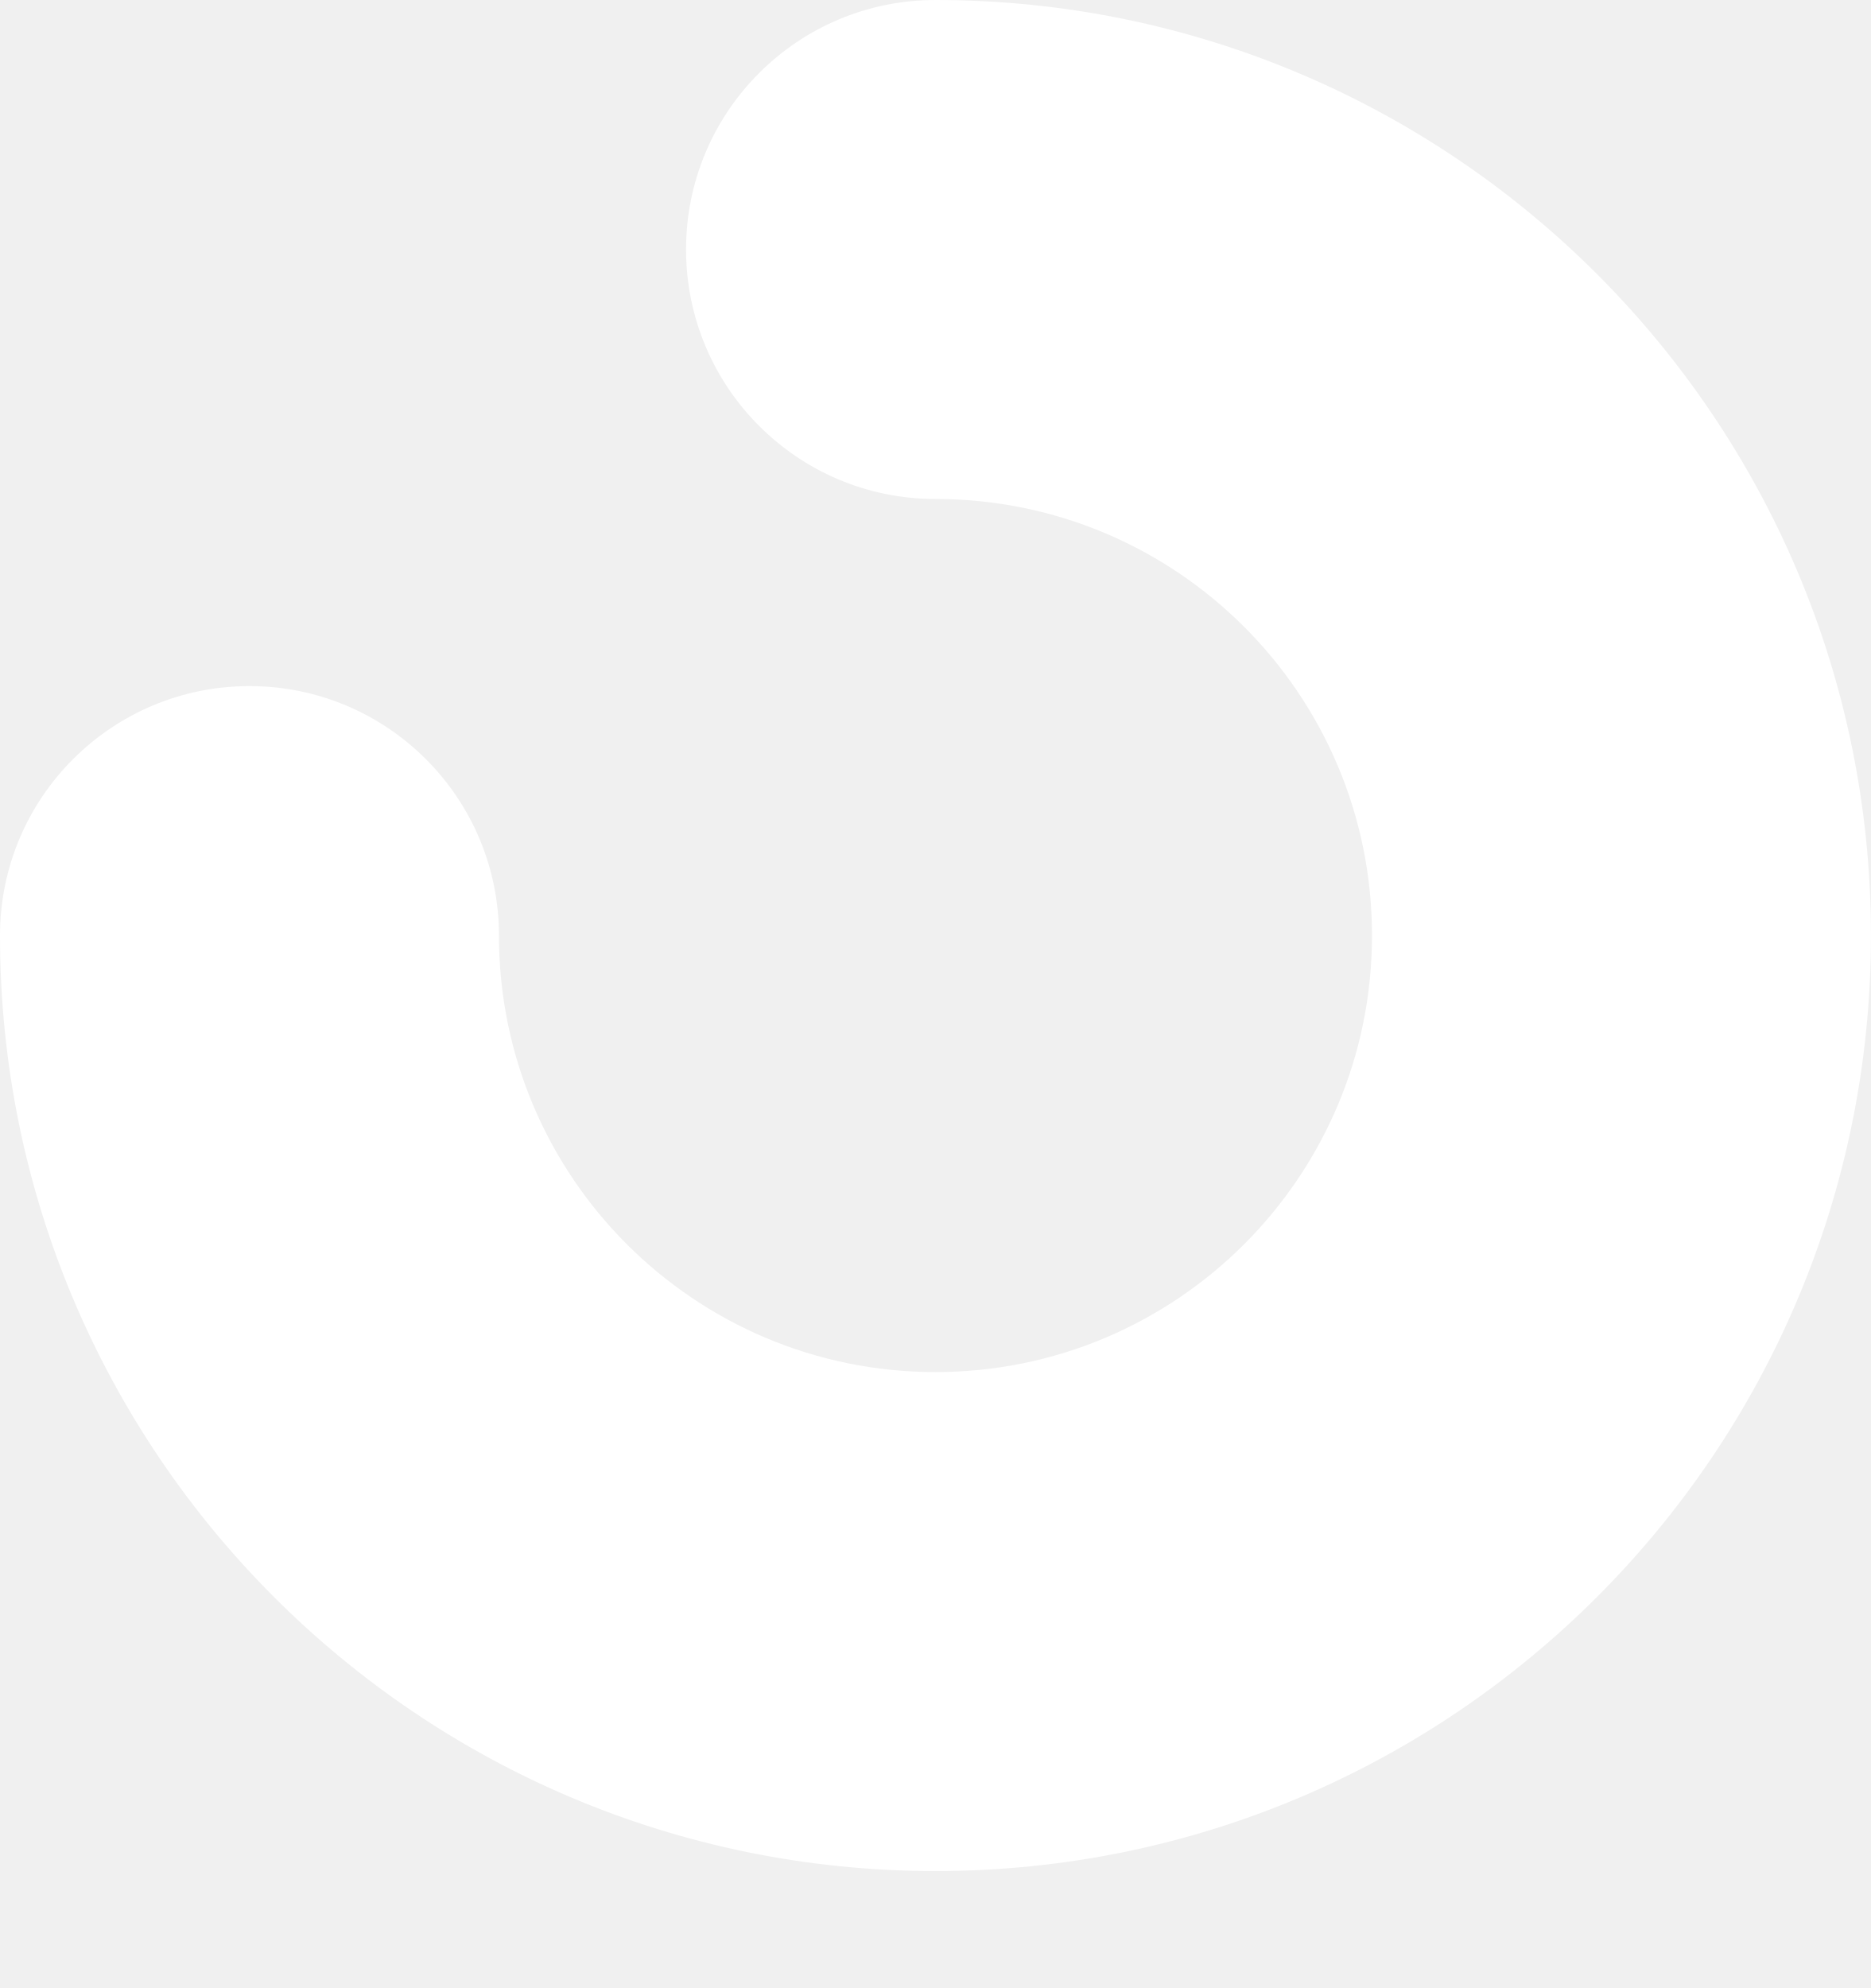
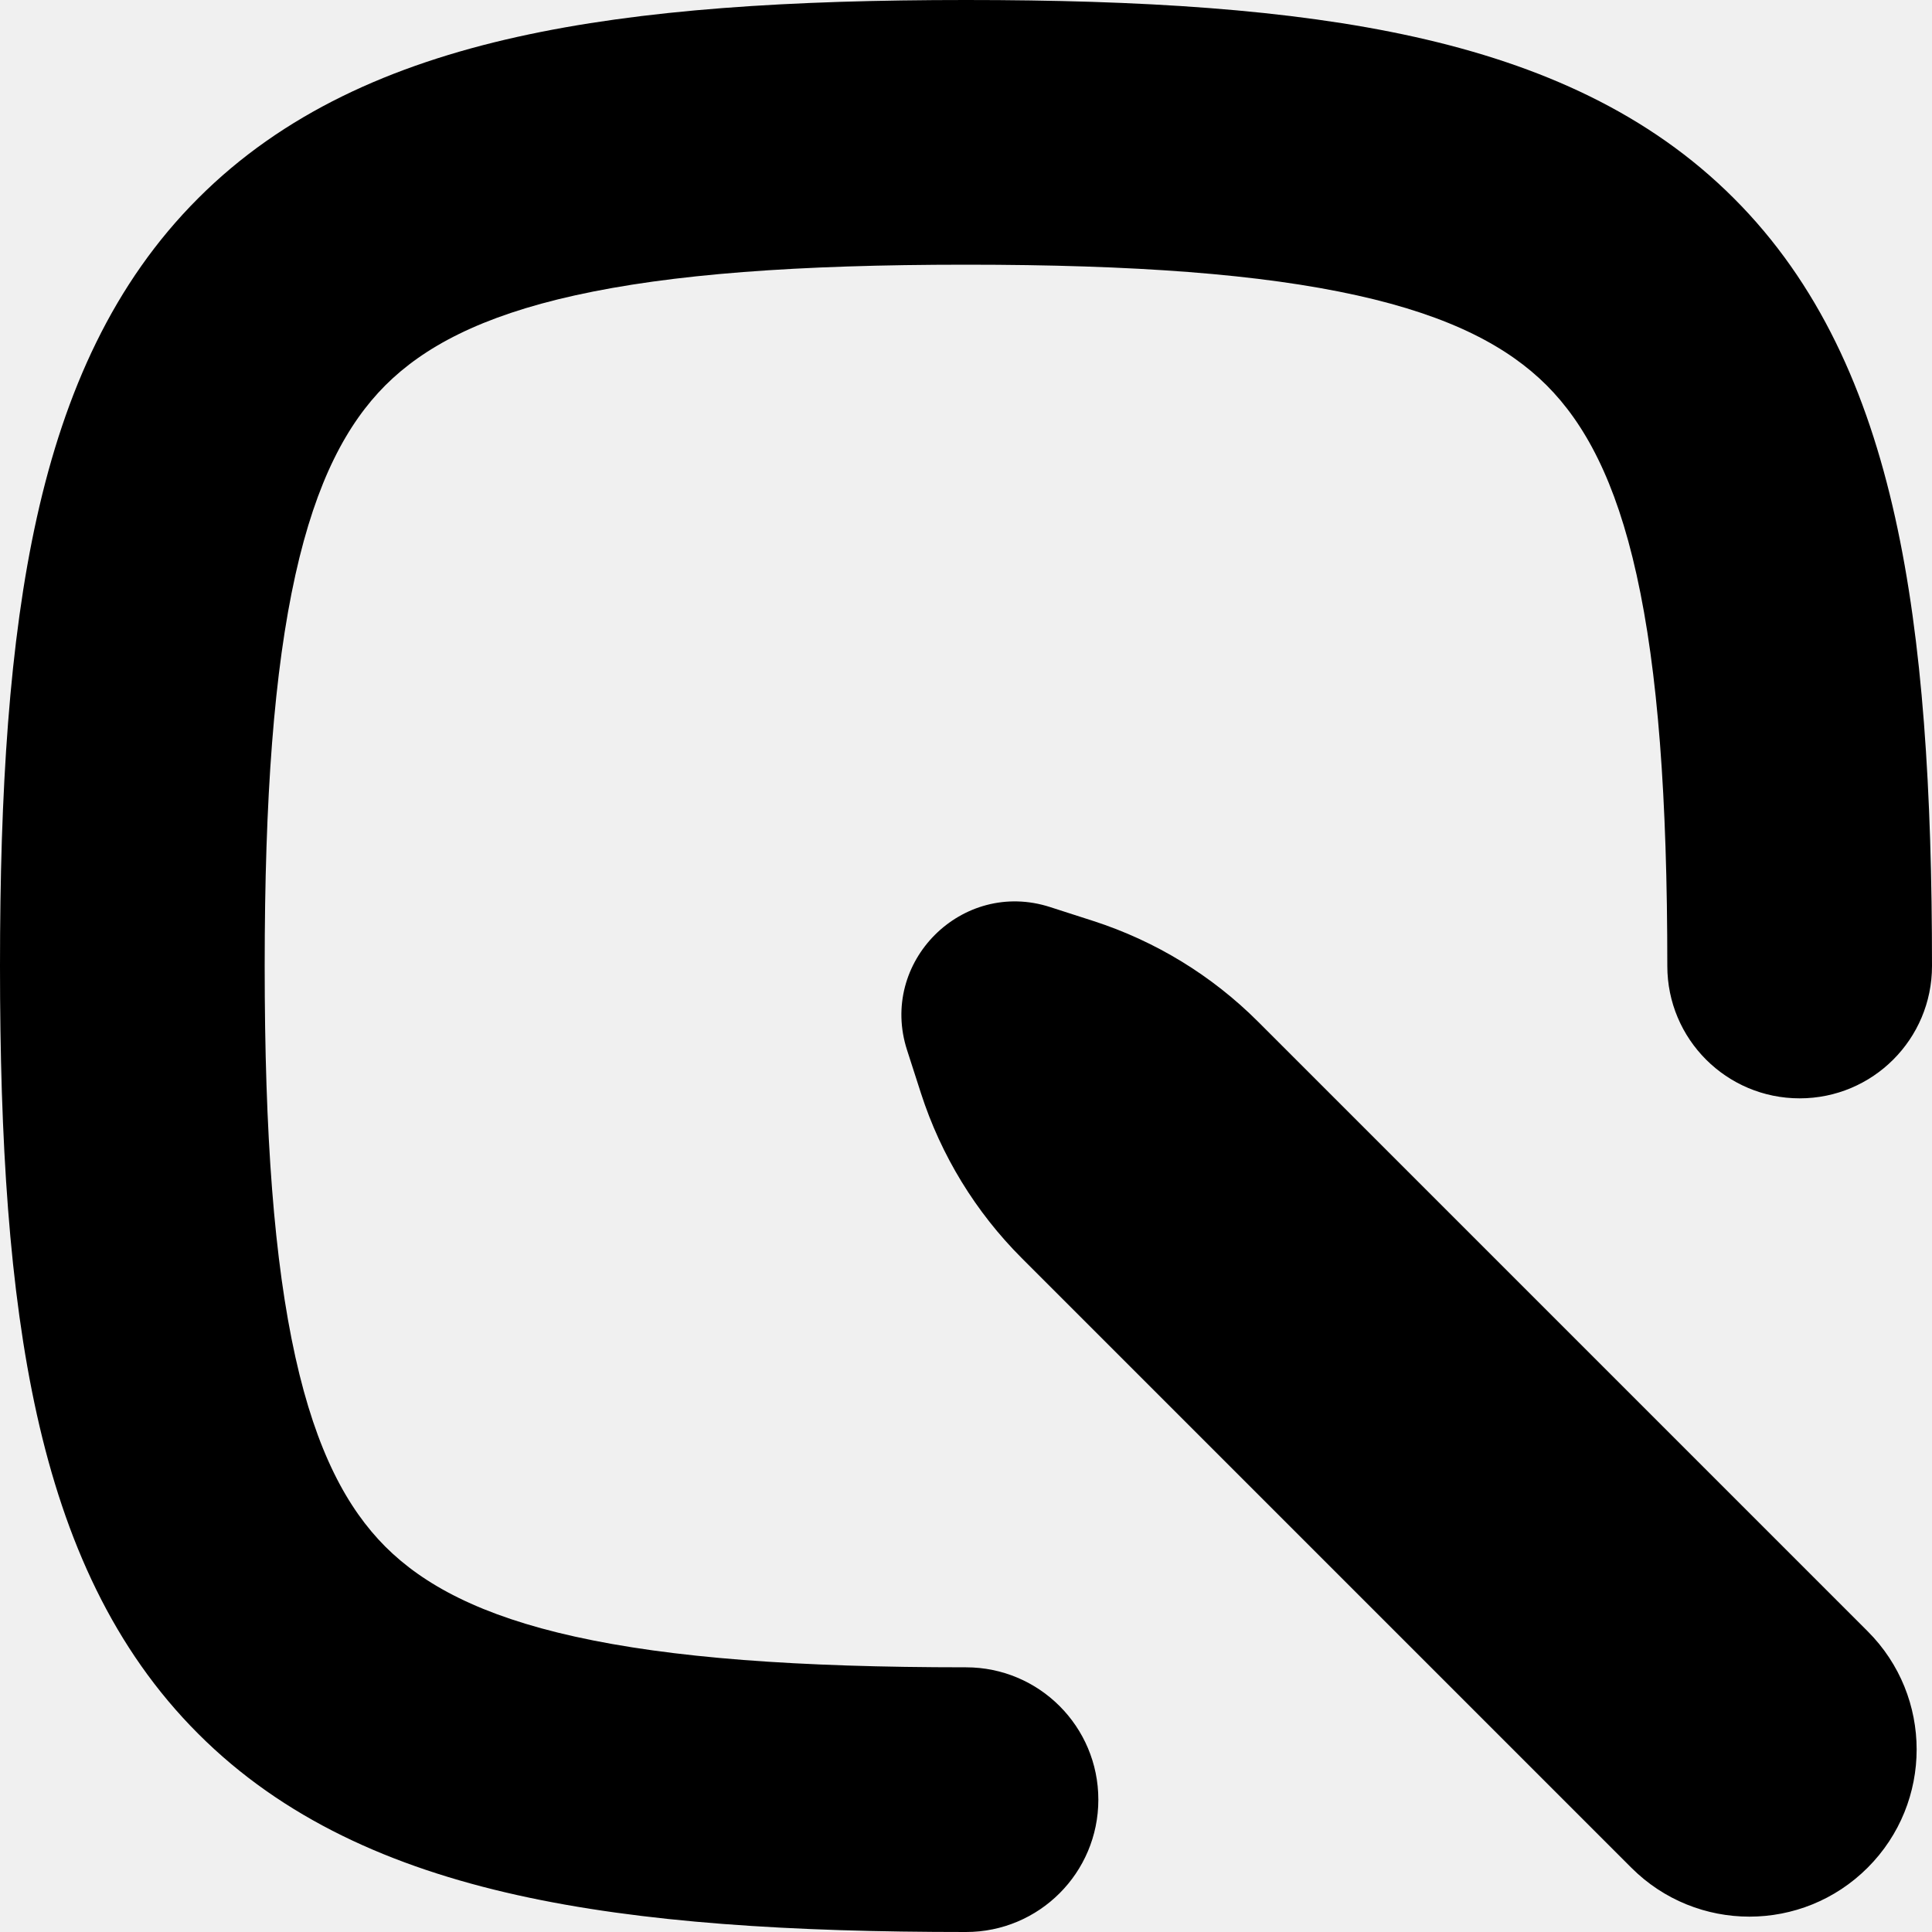
- <svg xmlns="http://www.w3.org/2000/svg" width="16" height="17" viewBox="0 0 16 17" fill="none">
-   <path d="M0 8C0 6.822 0.955 5.867 2.133 5.867C3.312 5.867 4.267 6.822 4.267 8C4.267 10.062 5.938 11.733 8 11.733C10.062 11.733 11.733 10.062 11.733 8C11.733 5.938 10.062 4.267 8 4.267C6.822 4.267 5.867 3.312 5.867 2.133C5.867 0.955 6.822 0 8 0C12.418 0 16 3.582 16 8C16 12.418 12.418 16 8 16C3.582 16 0 12.418 0 8Z" fill="white" />
+ <svg xmlns="http://www.w3.org/2000/svg" width="20" height="20" viewBox="0 0 20 20" fill="none">
+   <path d="M10 0C11.808 2.01721e-09 13.355 0.095 14.645 0.382C15.949 0.672 17.073 1.176 17.948 2.052C18.824 2.927 19.328 4.051 19.618 5.355C19.905 6.645 20 8.192 20 10C20 10.757 19.387 11.37 18.63 11.37C17.873 11.37 17.26 10.757 17.26 10C17.26 8.255 17.163 6.946 16.942 5.951C16.725 4.972 16.404 4.383 16.011 3.989C15.617 3.596 15.028 3.275 14.049 3.058C13.054 2.837 11.745 2.74 10 2.74C8.255 2.74 6.946 2.837 5.951 3.058C4.972 3.275 4.383 3.596 3.989 3.989C3.596 4.383 3.275 4.972 3.058 5.951C2.837 6.946 2.74 8.255 2.74 10C2.74 11.745 2.837 13.054 3.058 14.049C3.275 15.028 3.596 15.617 3.989 16.011C4.383 16.404 4.972 16.725 5.951 16.942C6.946 17.163 8.255 17.26 10 17.26C10.757 17.26 11.37 17.873 11.37 18.63C11.37 19.387 10.757 20 10 20C8.192 20 6.645 19.905 5.355 19.618C4.051 19.328 2.927 18.824 2.052 17.948C1.176 17.073 0.672 15.949 0.382 14.645C0.095 13.355 2.01724e-09 11.808 0 10C0 8.192 0.095 6.645 0.382 5.355C0.672 4.051 1.176 2.927 2.052 2.052C2.927 1.176 4.051 0.672 5.355 0.382C6.645 0.095 8.192 0 10 0ZM9.39 10.871C9.095 9.959 9.959 9.095 10.871 9.39L11.318 9.534C11.962 9.742 12.546 10.099 13.024 10.577L19.334 16.887C20.01 17.562 20.01 18.658 19.334 19.334C18.658 20.01 17.562 20.01 16.887 19.334L10.577 13.024C10.099 12.546 9.742 11.962 9.534 11.318L9.39 10.871Z" fill="black" />
</svg>
